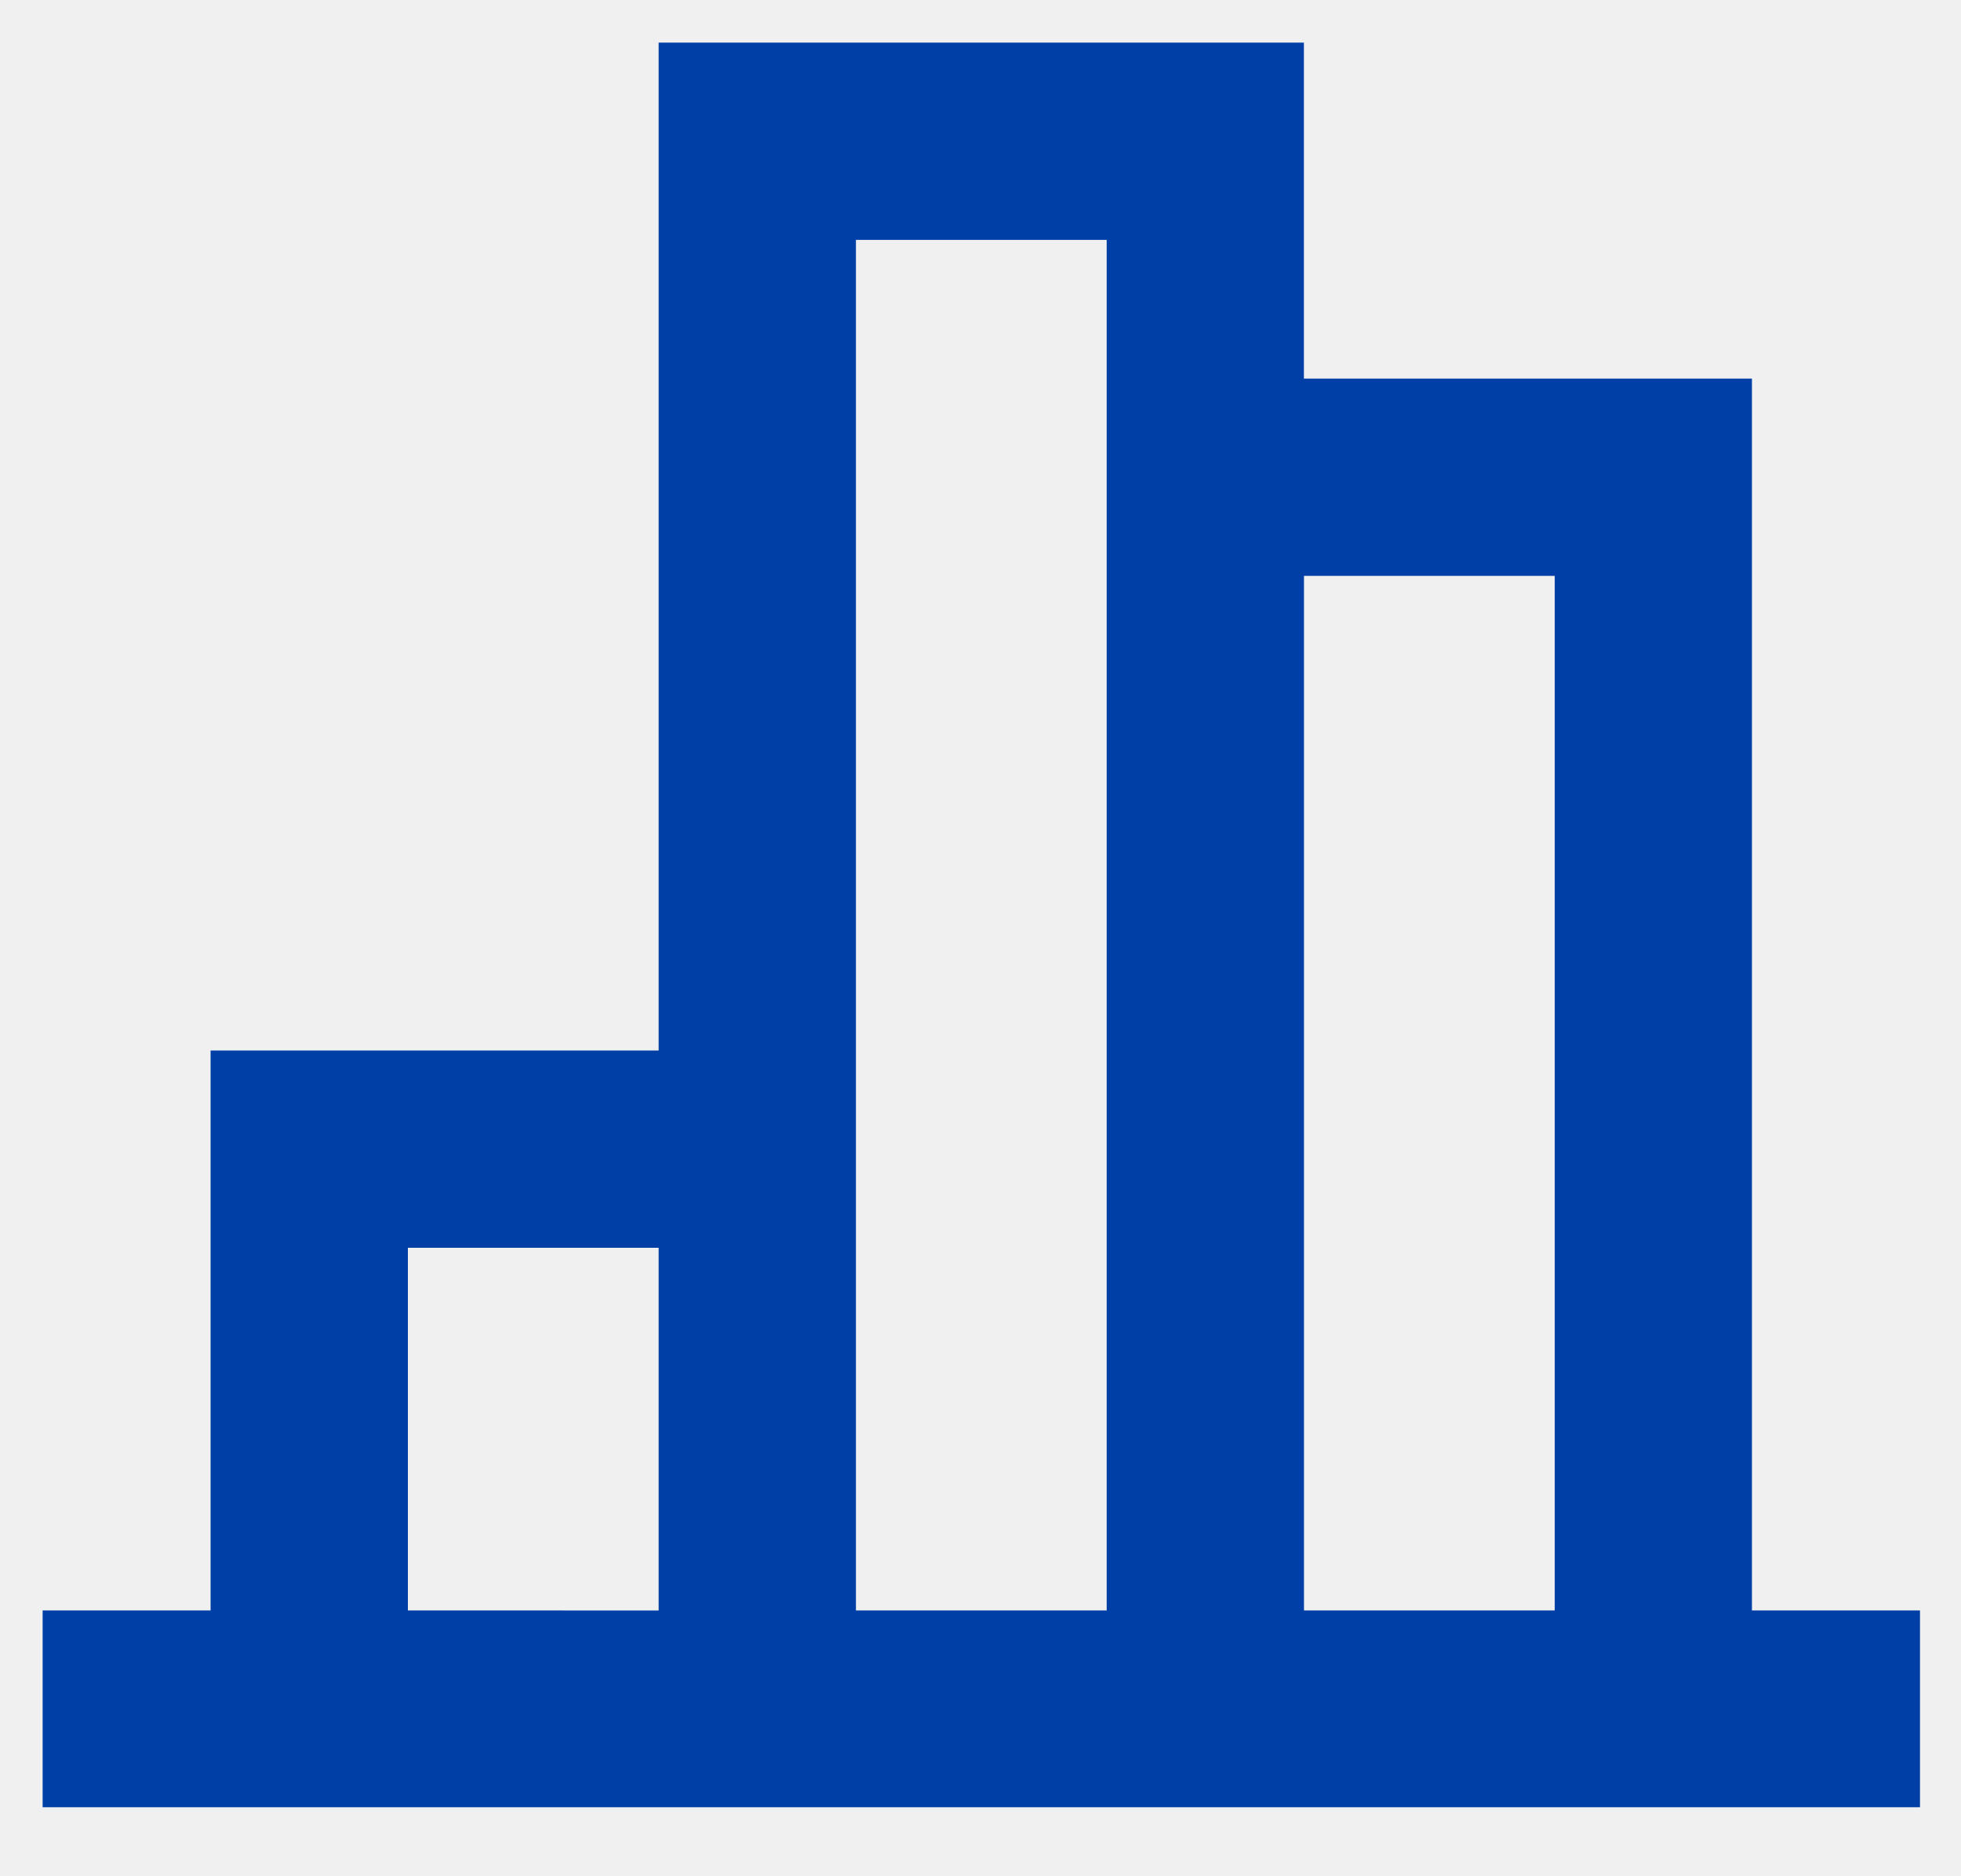
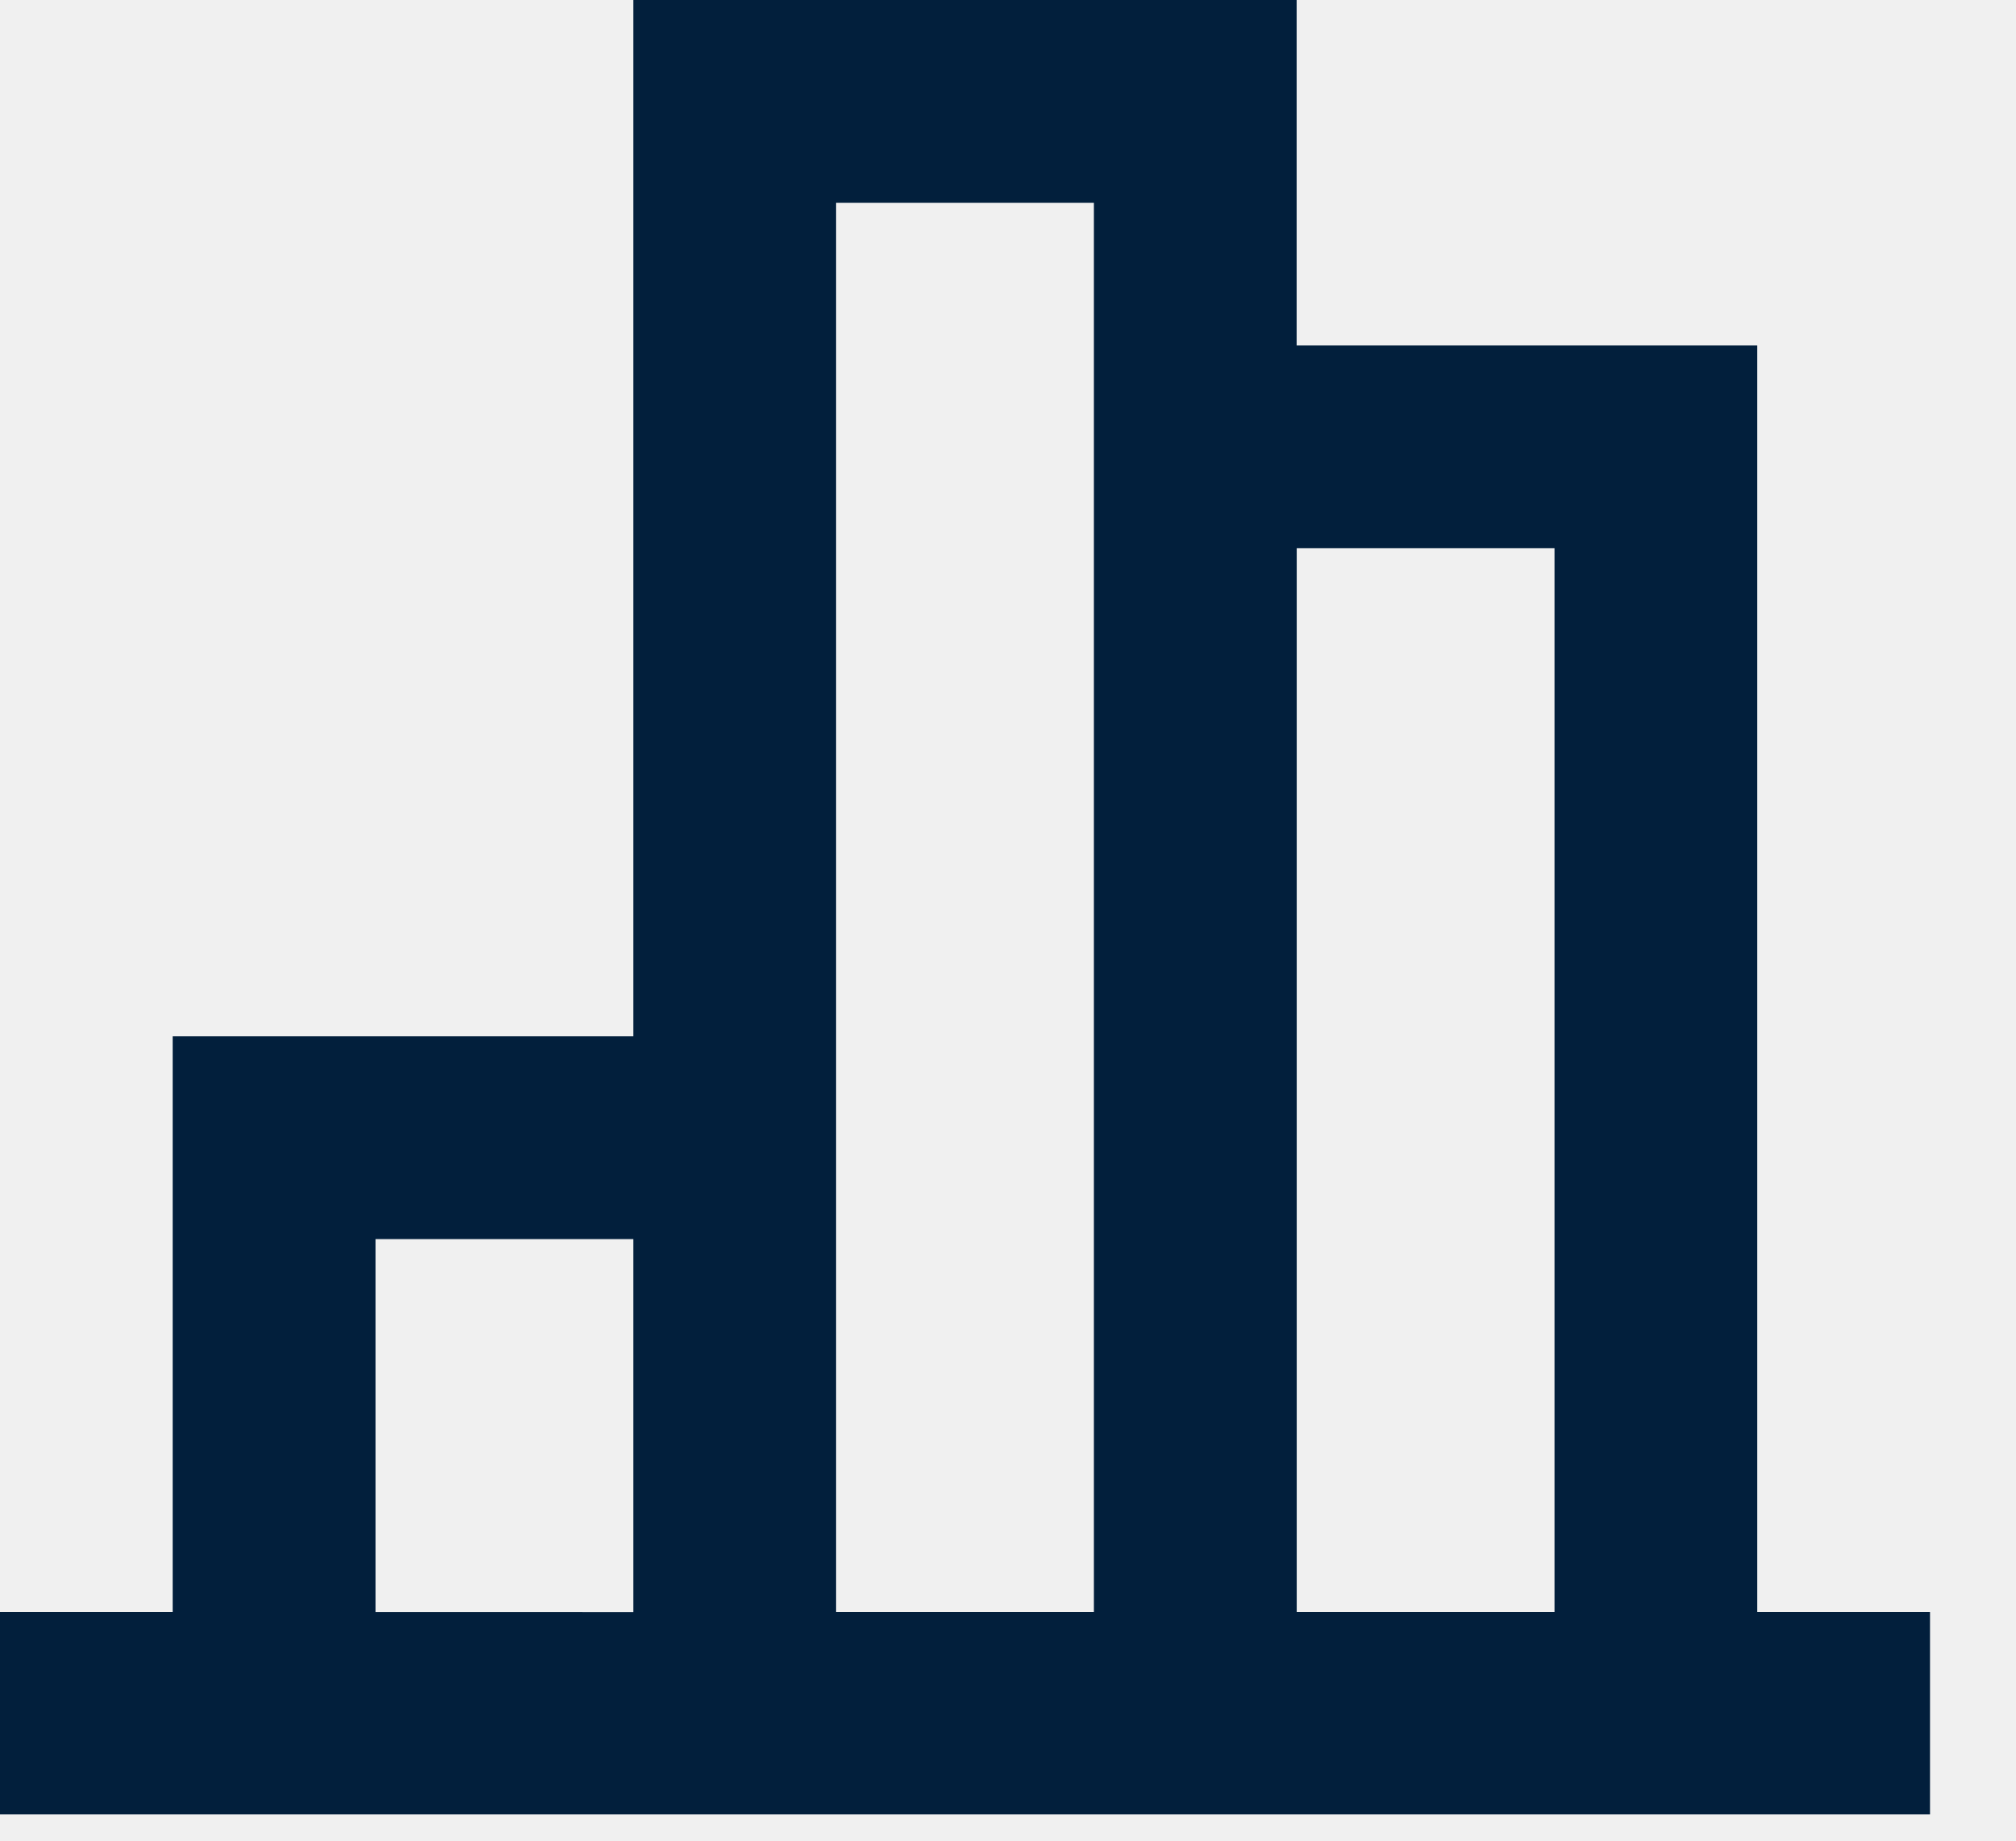
- <svg xmlns="http://www.w3.org/2000/svg" width="23" height="22" viewBox="0 0 23 22" fill="none">
+ <svg xmlns="http://www.w3.org/2000/svg" width="23" height="21" viewBox="0 0 23 21" fill="none">
  <g clip-path="url(#clip0_168_242)">
-     <path d="M20.048 19.391V4.941H14.793V1H8.225V12.823H2.97V19.391H1V20.7H22.019V19.391H20.048ZM4.284 19.391V14.137H8.225V19.392L4.284 19.391ZM9.539 19.391V2.314H13.48V19.391H9.539ZM14.794 19.391V6.255H18.735V19.391H14.794Z" fill="#003FA6" stroke="#003FA6" />
+     <path d="M19.548 18.891V4.441H14.293V0.5H7.725V12.323H2.47V18.891H0.5V20.2H21.519V18.891H19.548ZM3.784 18.891V13.637H7.725V18.892L3.784 18.891ZM9.039 18.891V1.814H12.98V18.891H9.039ZM14.294 18.891V5.755H18.235V18.891H14.294Z" fill="#021F3C" stroke="#021F3C" />
  </g>
  <defs>
    <clipPath id="clip0_168_242">
-       <rect width="22.019" height="20.705" fill="white" transform="translate(0.5 0.5)" />
+       <rect width="22.019" height="20.705" fill="white" />
    </clipPath>
  </defs>
</svg>
